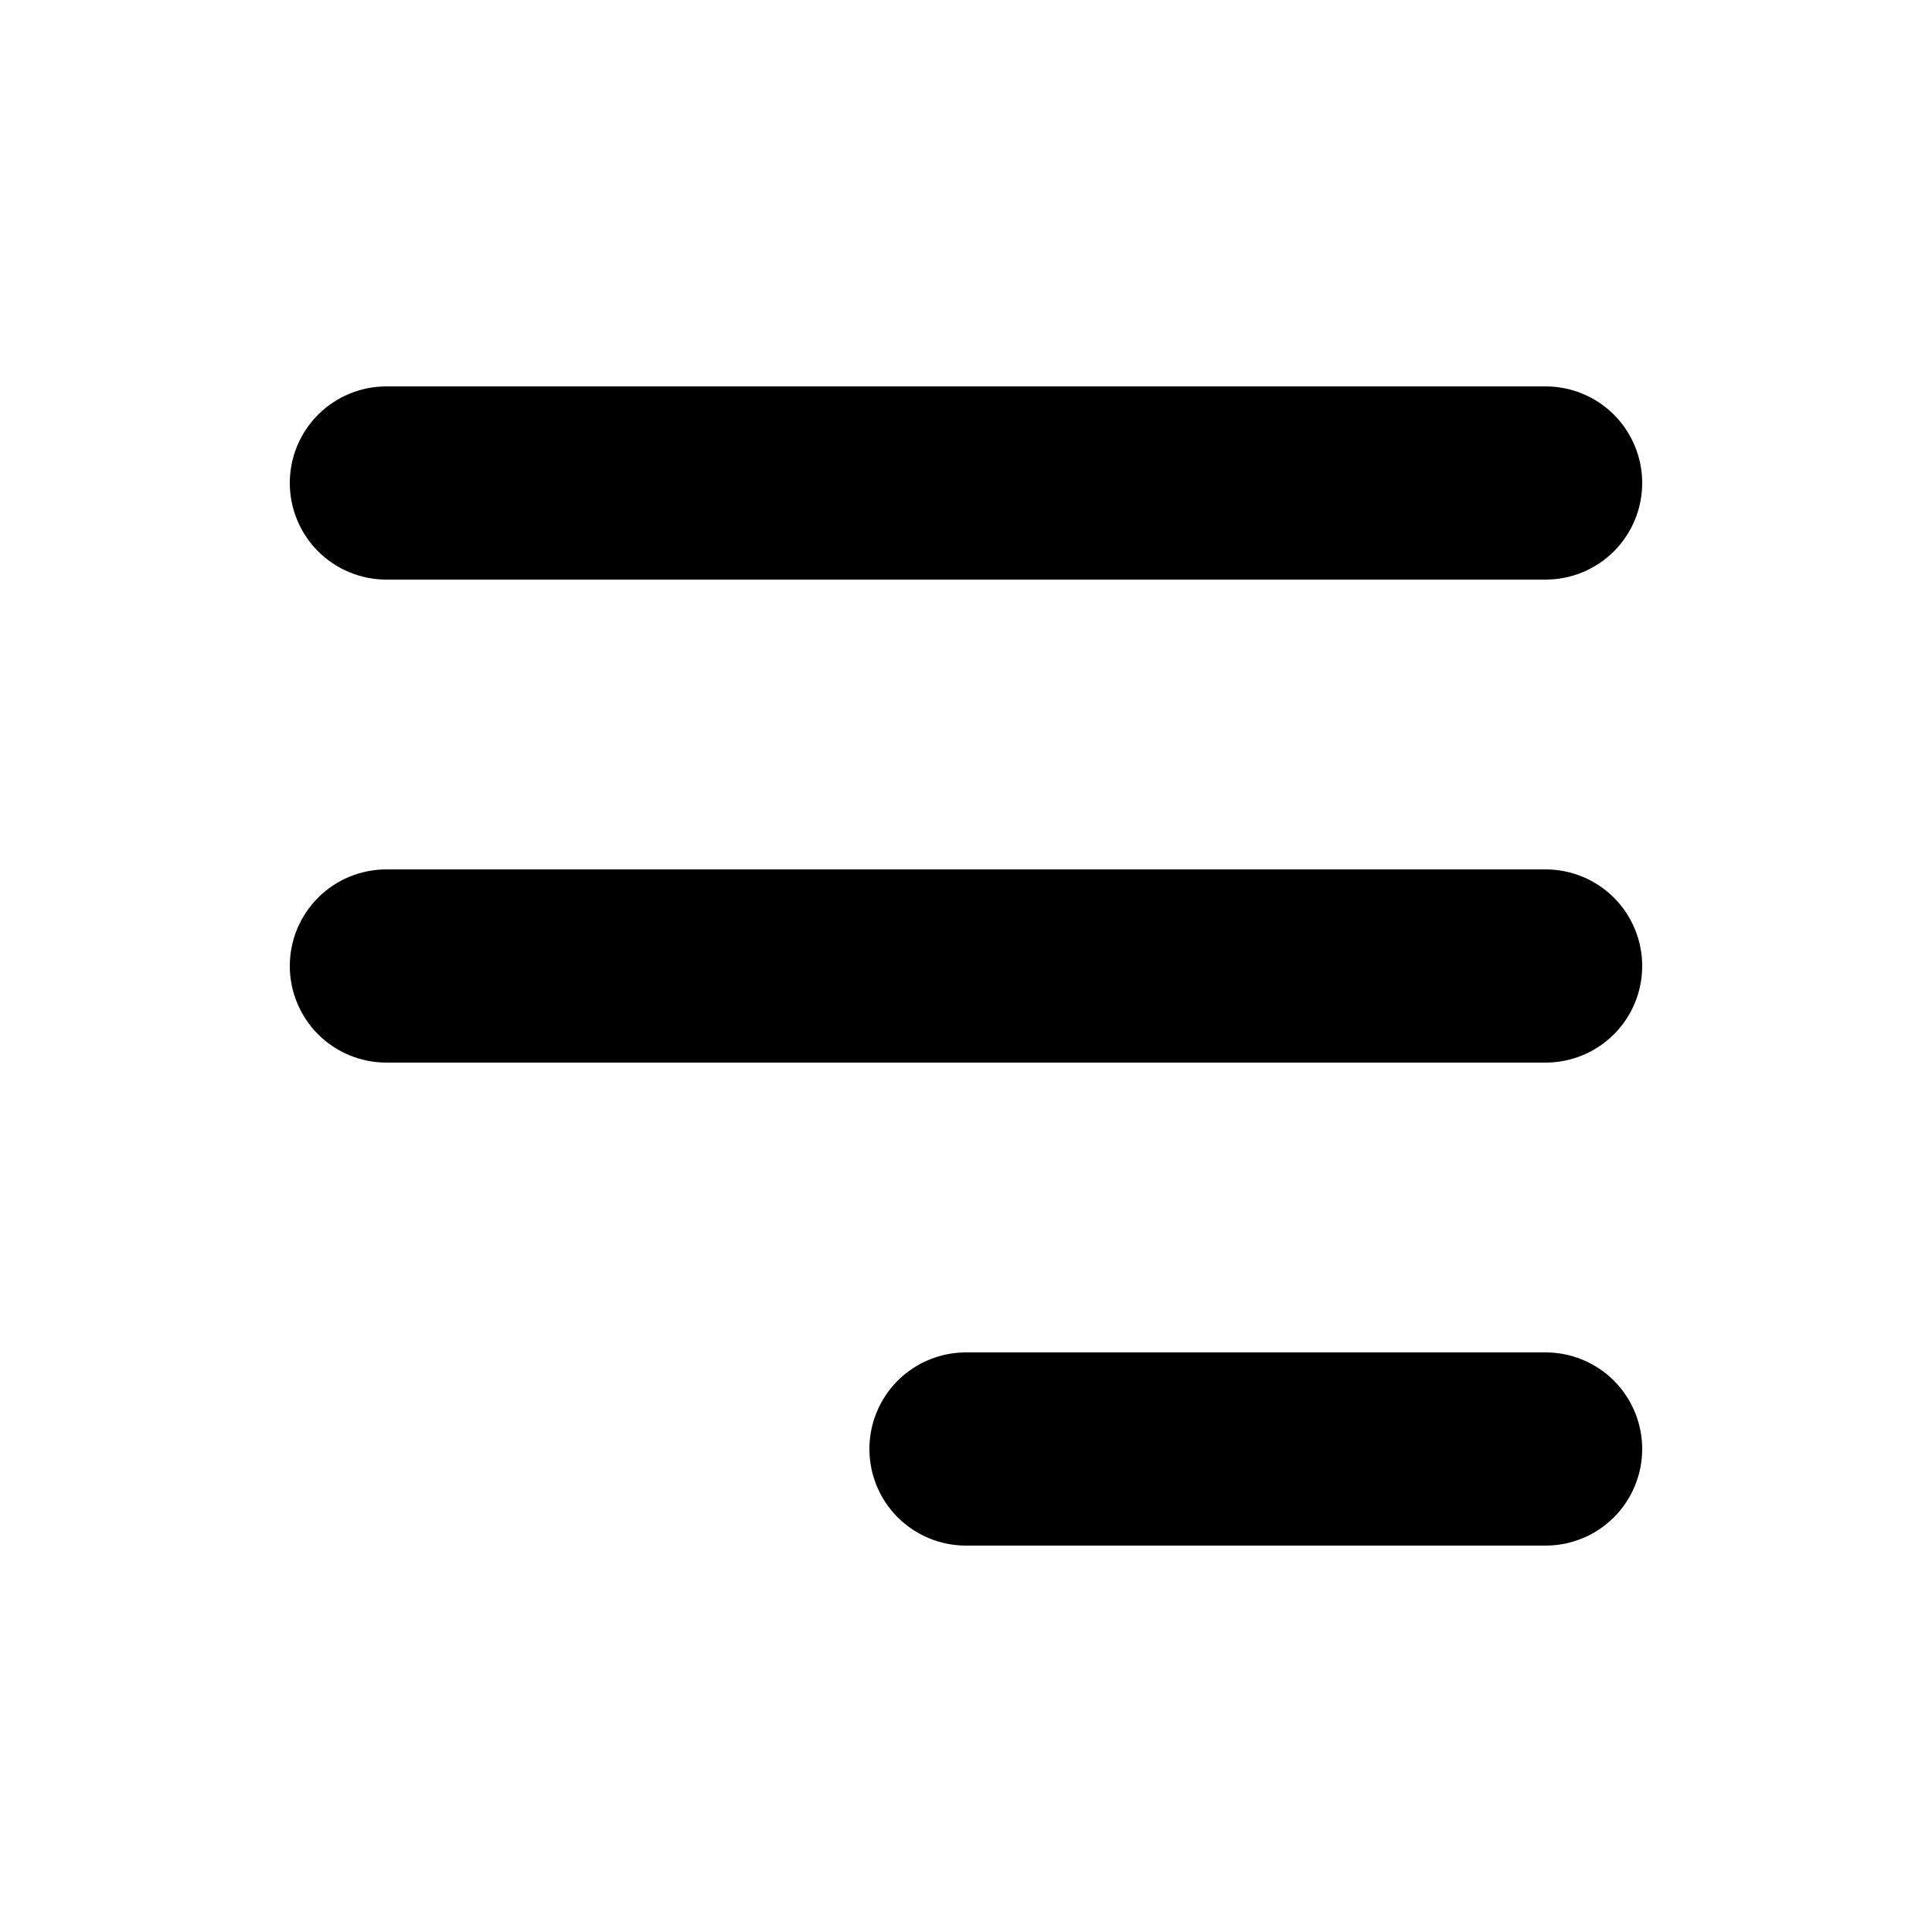
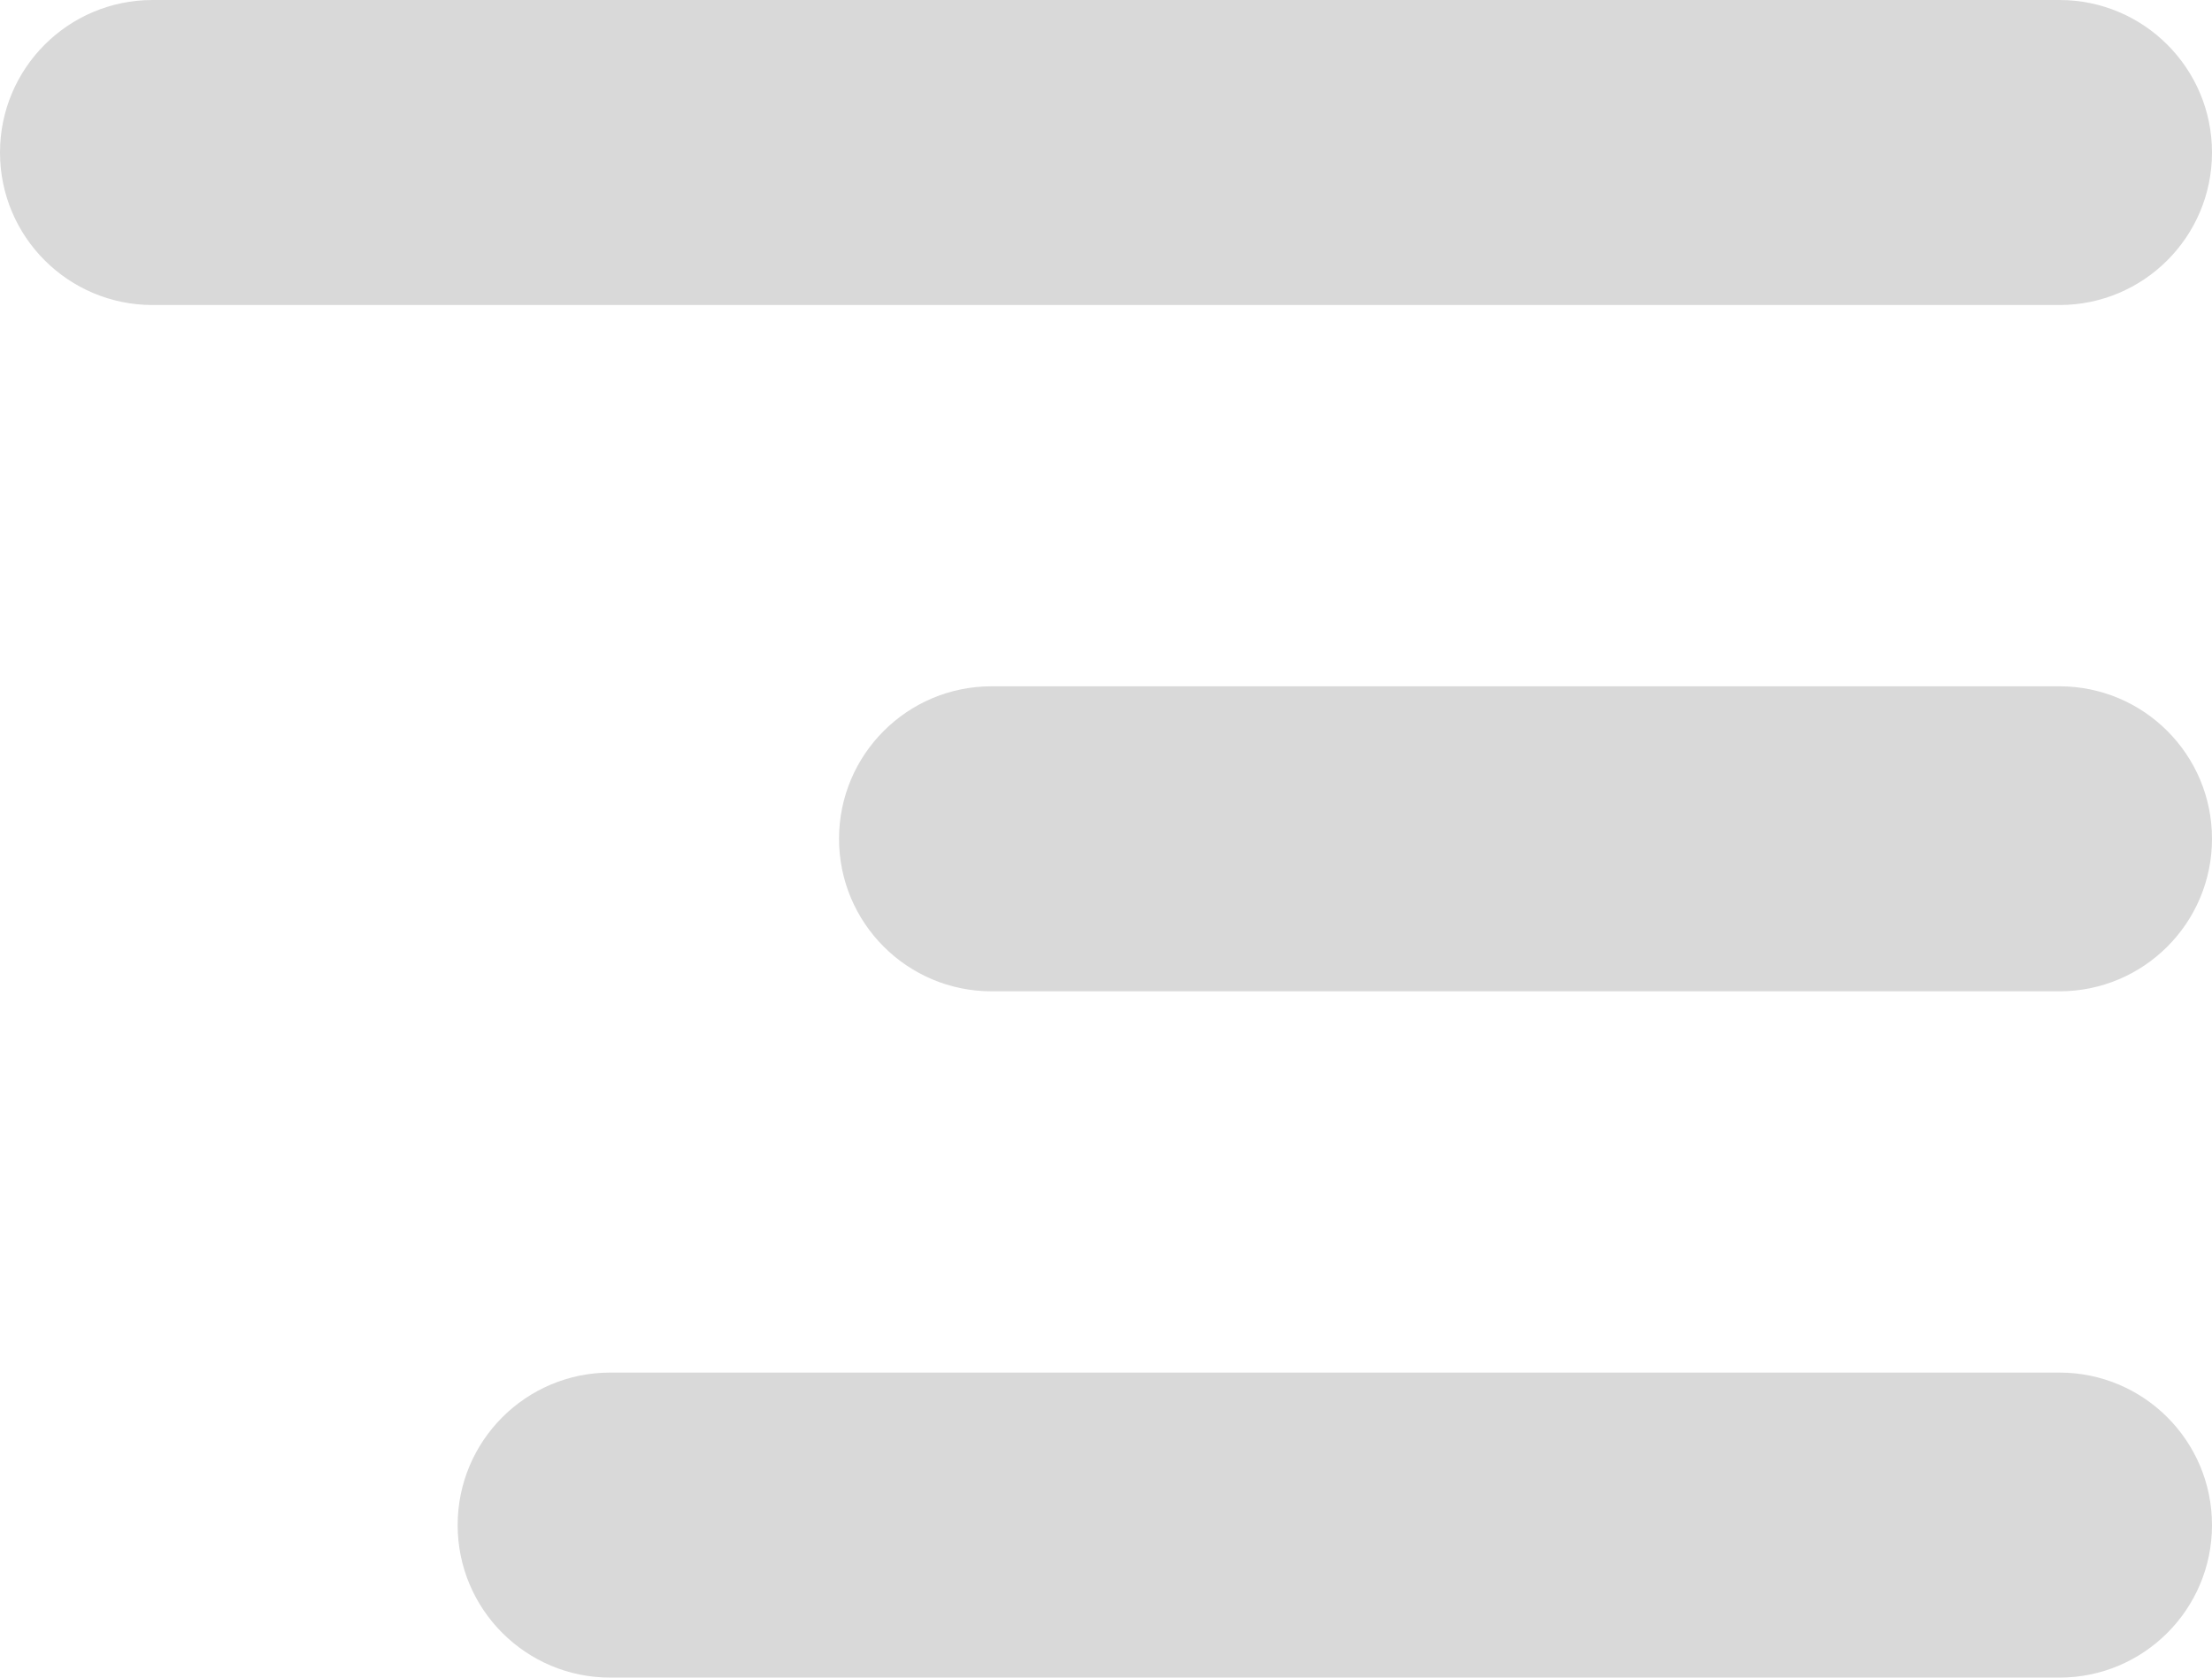
- <svg xmlns="http://www.w3.org/2000/svg" width="30" height="30" viewBox="0 0 30 30" fill="none">
-   <path fill-rule="evenodd" clip-rule="evenodd" d="M4.5 7.5C4.5 7.102 4.658 6.721 4.939 6.439C5.221 6.158 5.602 6 6 6H24C24.398 6 24.779 6.158 25.061 6.439C25.342 6.721 25.5 7.102 25.5 7.5C25.5 7.898 25.342 8.279 25.061 8.561C24.779 8.842 24.398 9 24 9H6C5.602 9 5.221 8.842 4.939 8.561C4.658 8.279 4.5 7.898 4.5 7.5ZM4.5 15C4.5 14.602 4.658 14.221 4.939 13.939C5.221 13.658 5.602 13.5 6 13.5H24C24.398 13.5 24.779 13.658 25.061 13.939C25.342 14.221 25.5 14.602 25.5 15C25.5 15.398 25.342 15.779 25.061 16.061C24.779 16.342 24.398 16.5 24 16.5H6C5.602 16.5 5.221 16.342 4.939 16.061C4.658 15.779 4.5 15.398 4.5 15ZM13.5 22.5C13.5 22.102 13.658 21.721 13.939 21.439C14.221 21.158 14.602 21 15 21H24C24.398 21 24.779 21.158 25.061 21.439C25.342 21.721 25.5 22.102 25.5 22.5C25.5 22.898 25.342 23.279 25.061 23.561C24.779 23.842 24.398 24 24 24H15C14.602 24 14.221 23.842 13.939 23.561C13.658 23.279 13.5 22.898 13.5 22.5Z" fill="black" />
+ <svg xmlns="http://www.w3.org/2000/svg" width="29" height="22" viewBox="0 0 29 22" fill="none">
+   <rect width="29" height="4" rx="2" fill="#D9D9D9" />
+   <rect x="11" y="9" width="18" height="4" rx="2" fill="#D9D9D9" />
+   <rect x="6" y="18" width="23" height="4" rx="2" fill="#D9D9D9" />
</svg>
